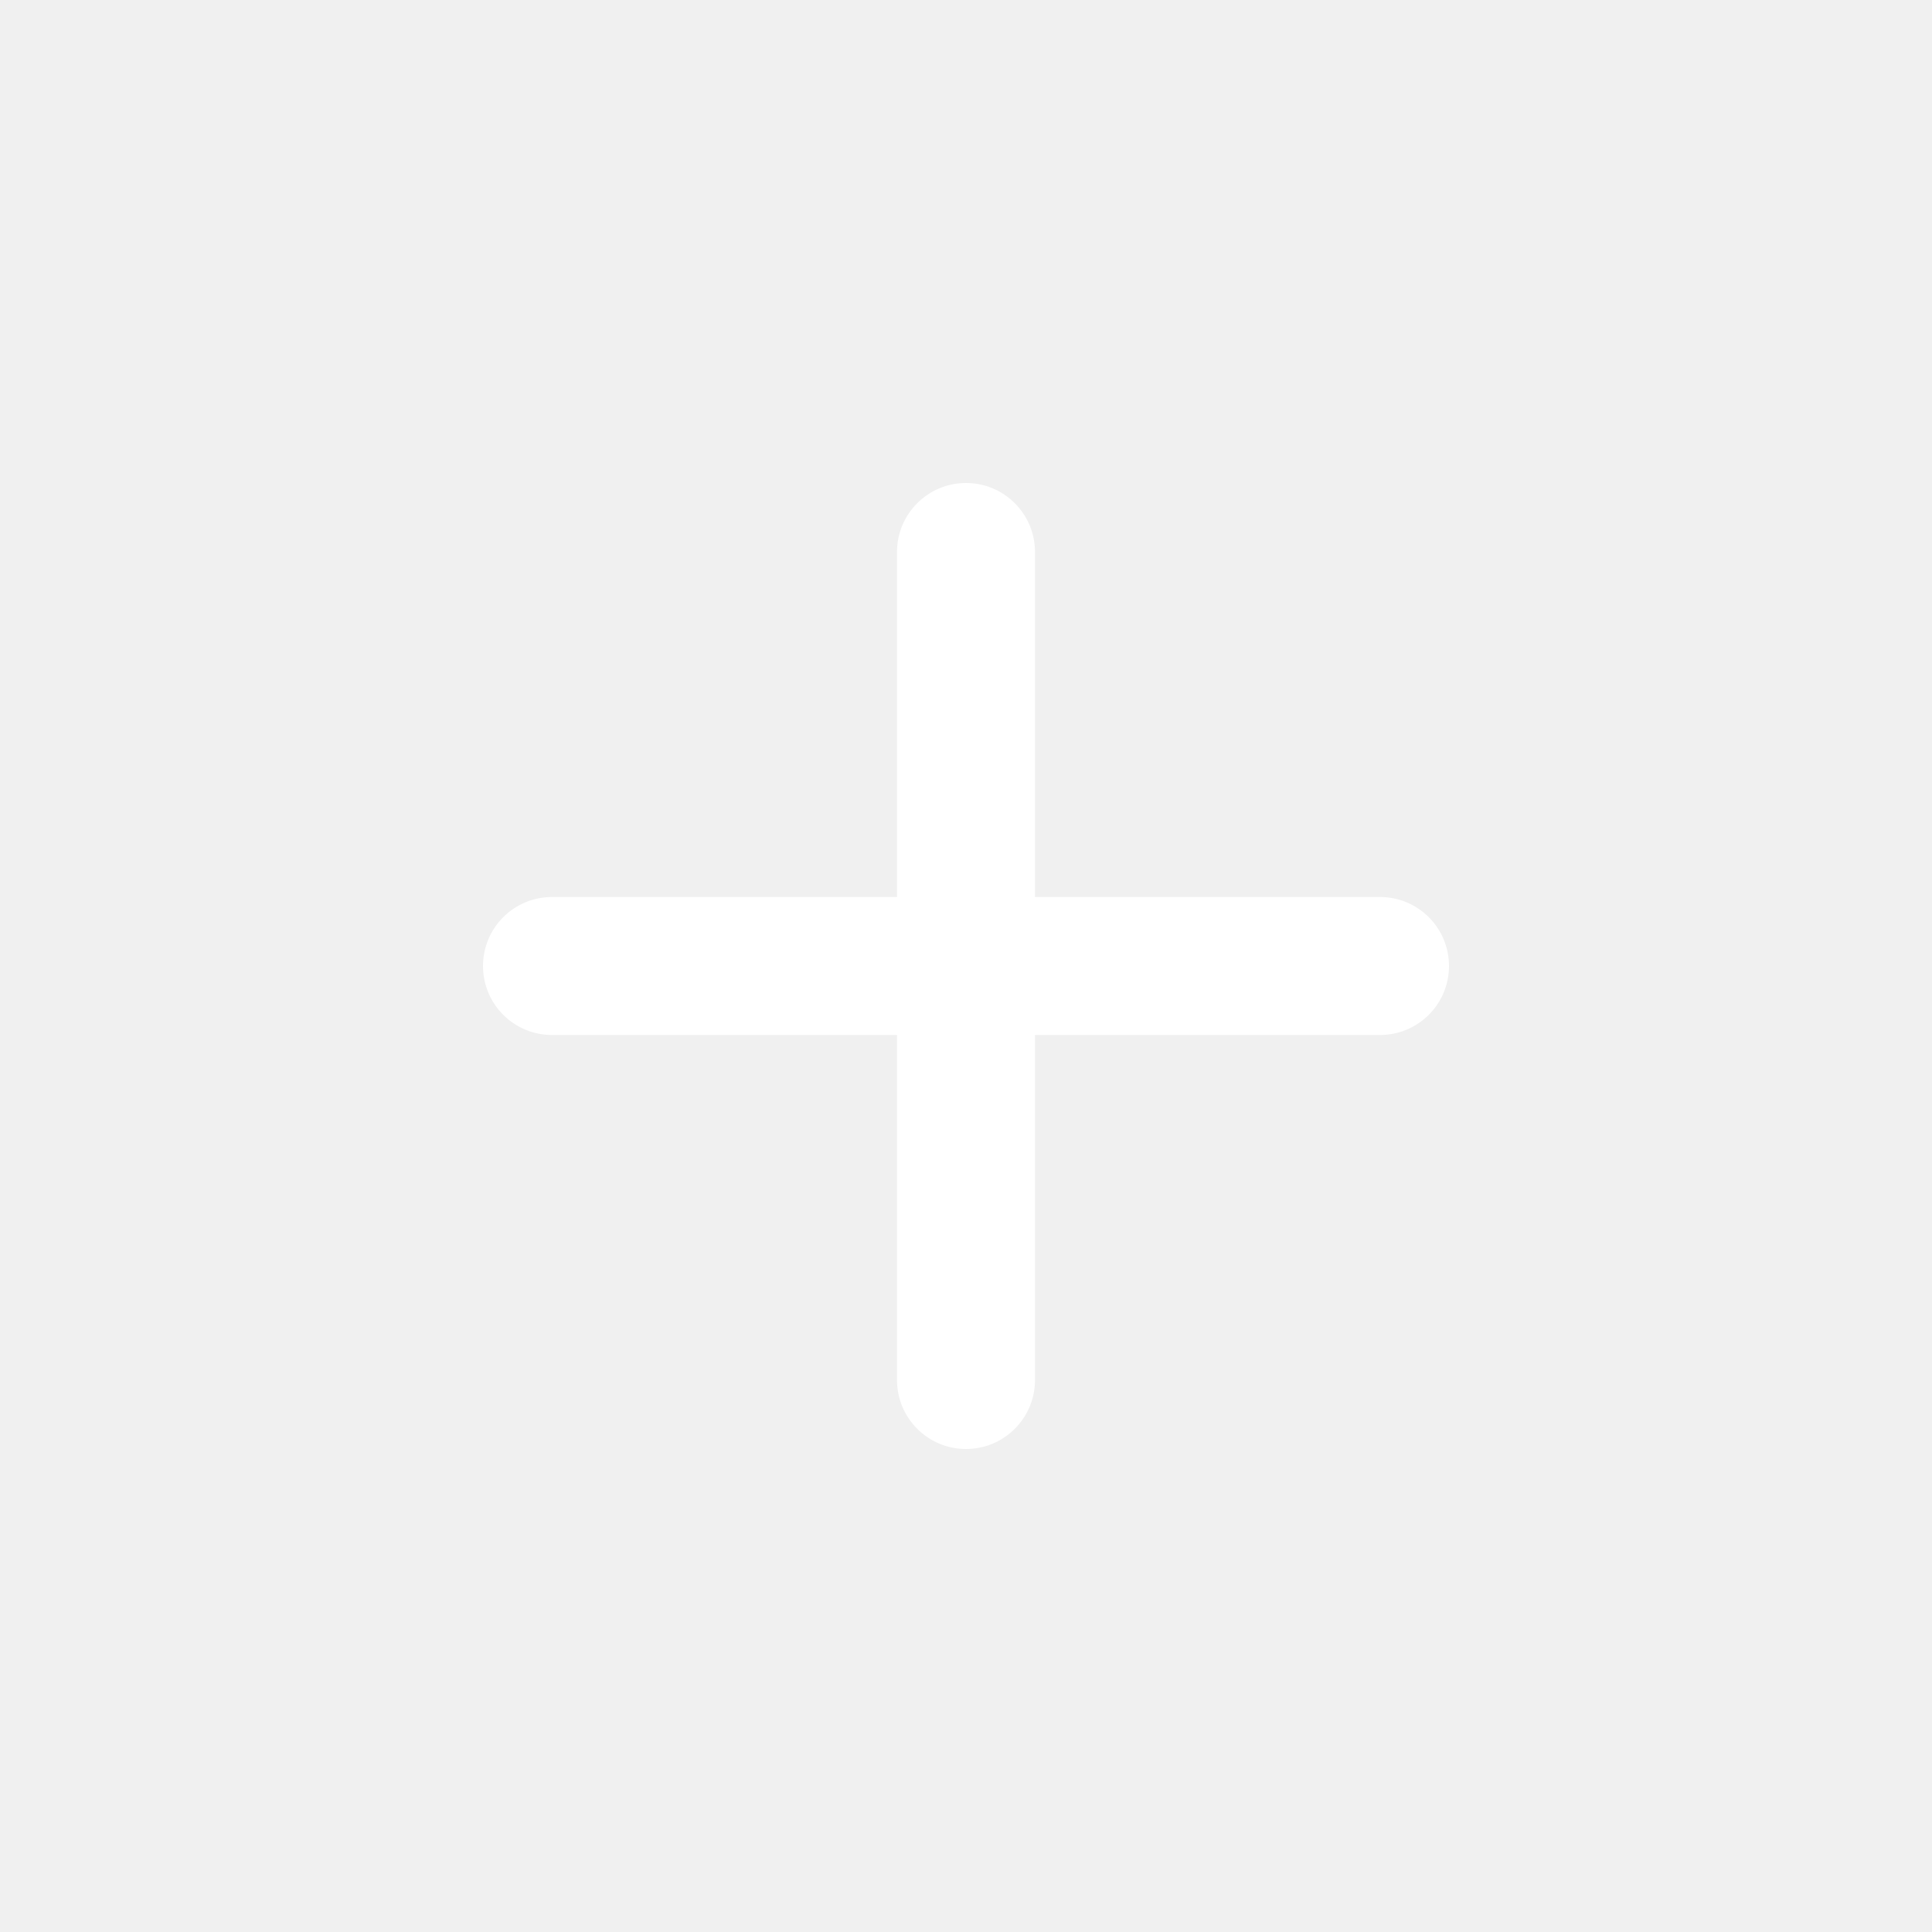
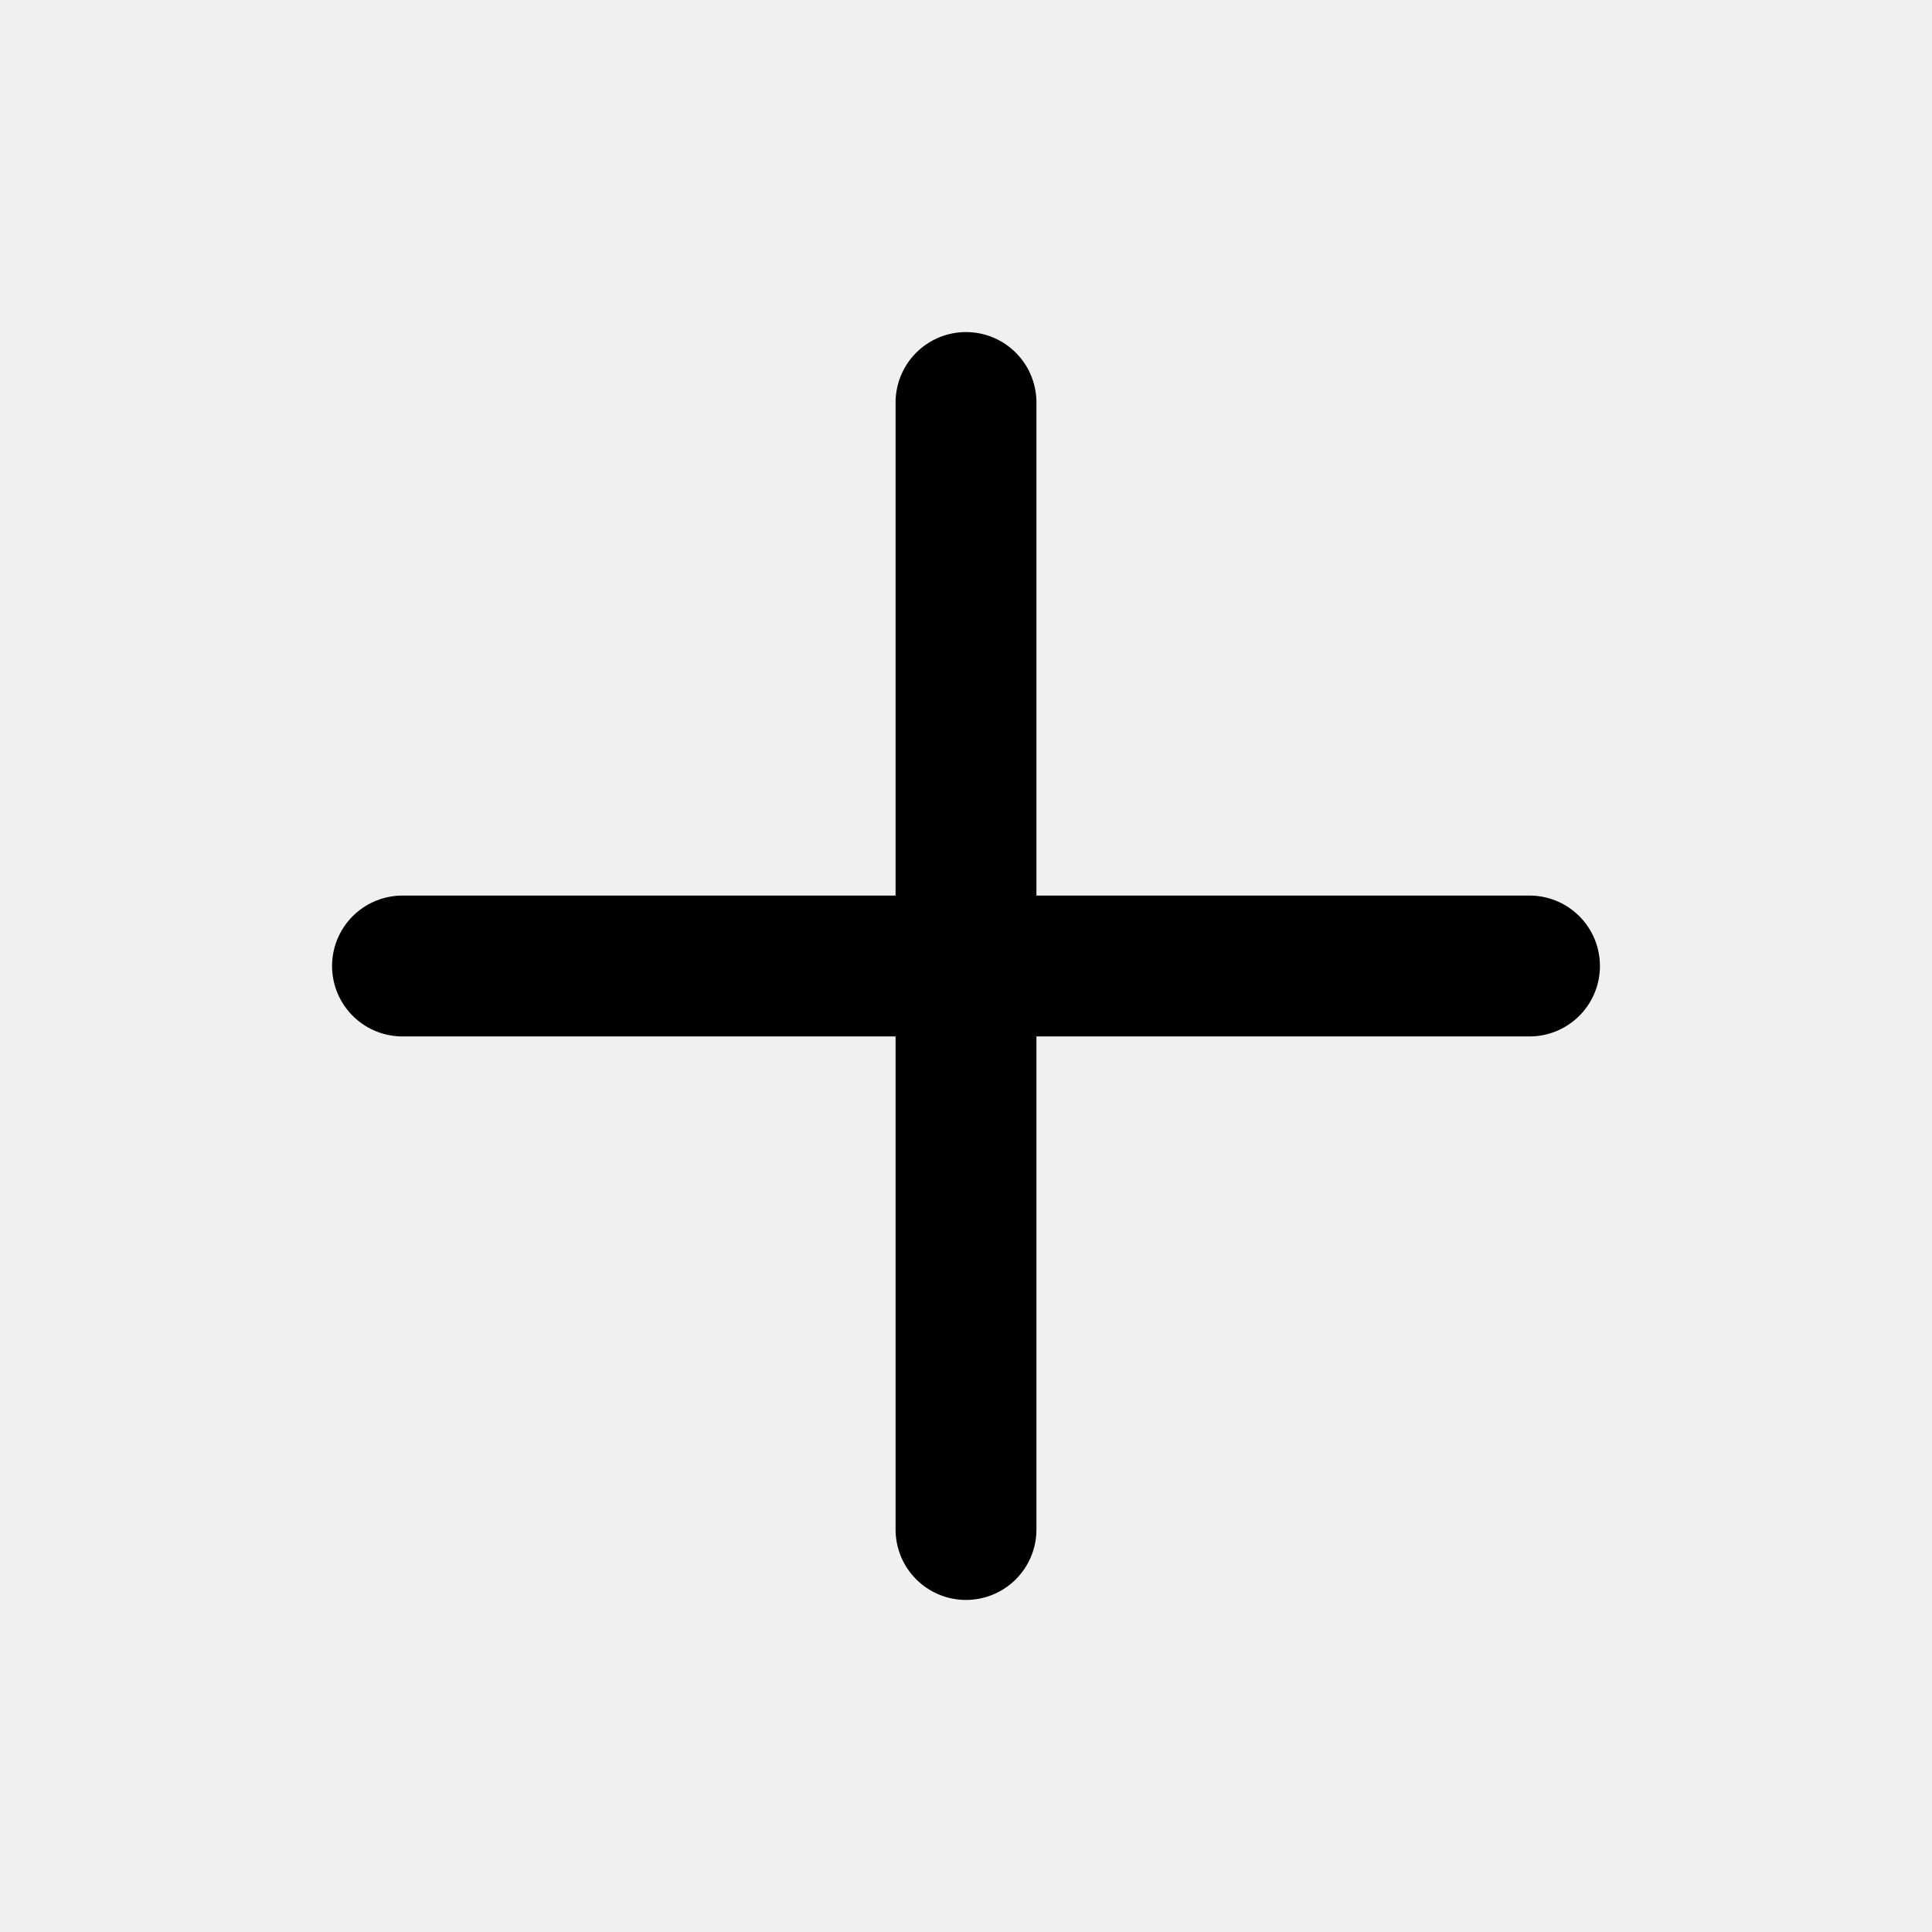
- <svg xmlns="http://www.w3.org/2000/svg" width="28" height="28" viewBox="0 0 28 28" fill="none">
-   <rect x="13" y="7" width="2" height="14" rx="1" fill="white" />
-   <rect x="7" y="13" width="14" height="2" rx="1" fill="white" />
+ <svg xmlns="http://www.w3.org/2000/svg" width="18" height="18" viewBox="0 0 24 24" fill="none" stroke="currentColor" stroke-width="1.75" stroke-linecap="round" stroke-linejoin="round">
+   <path d="M5 12h14" />
+   <path d="M12 5v14" />
</svg>
